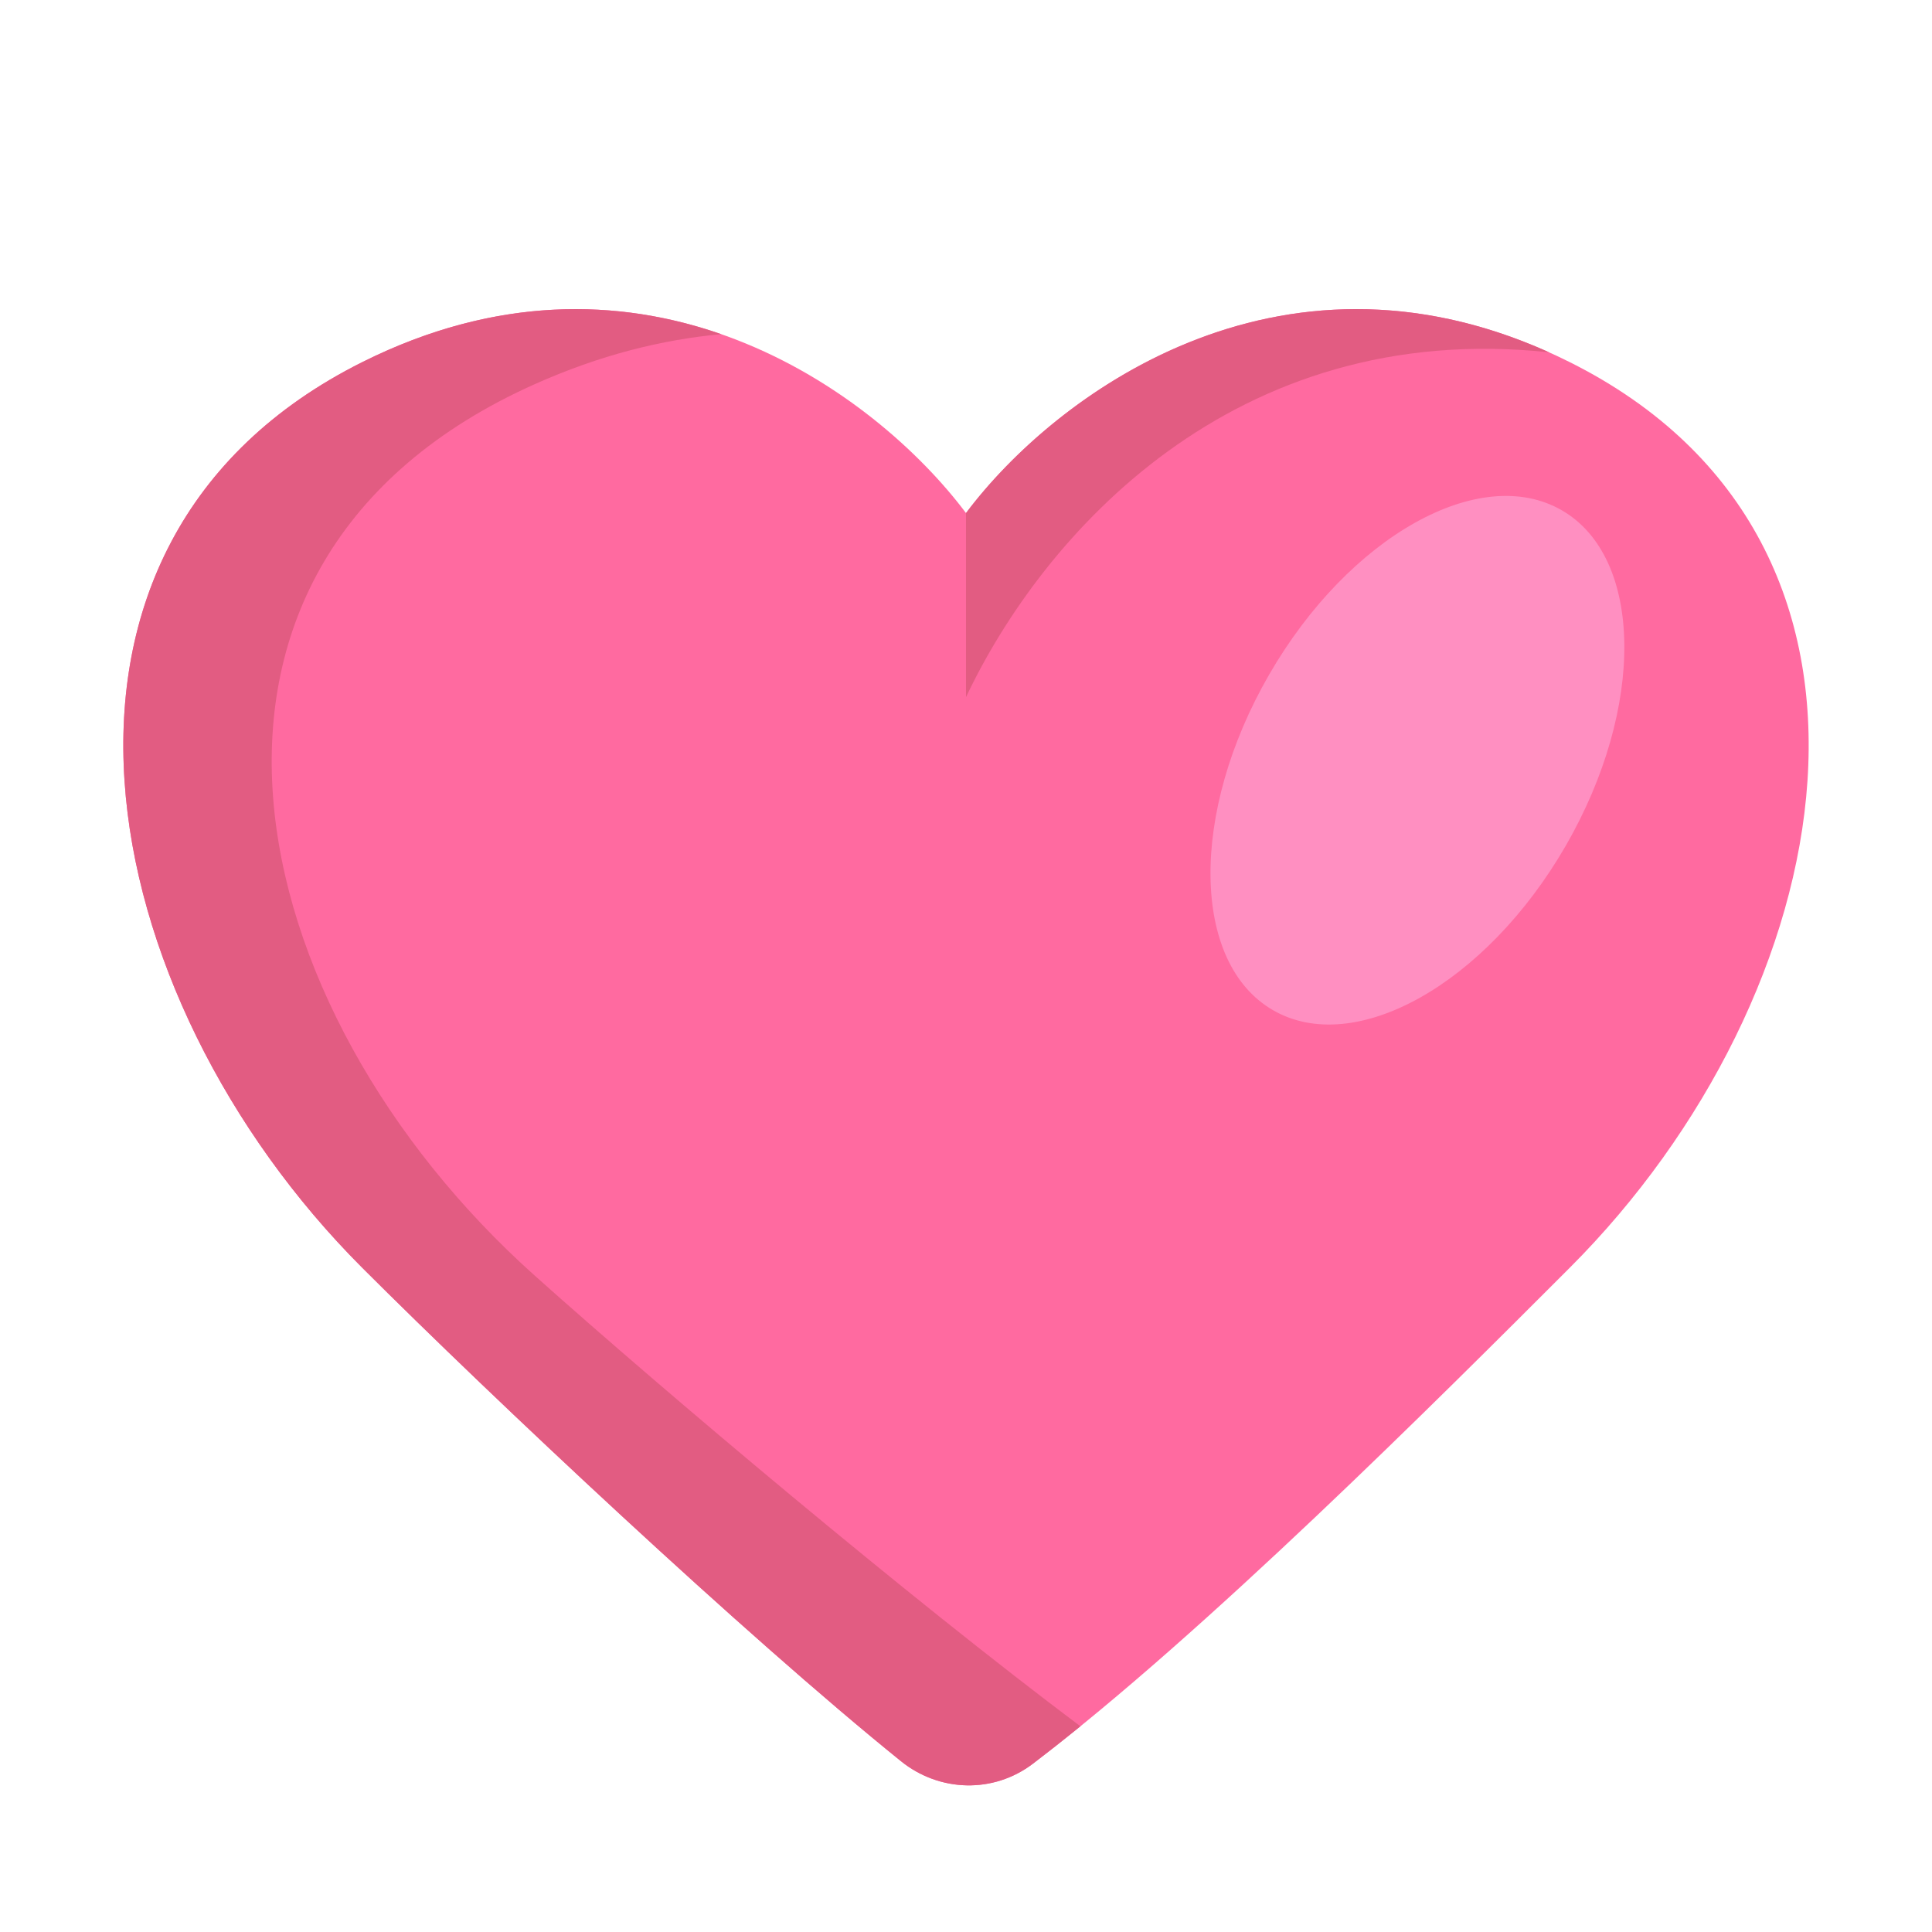
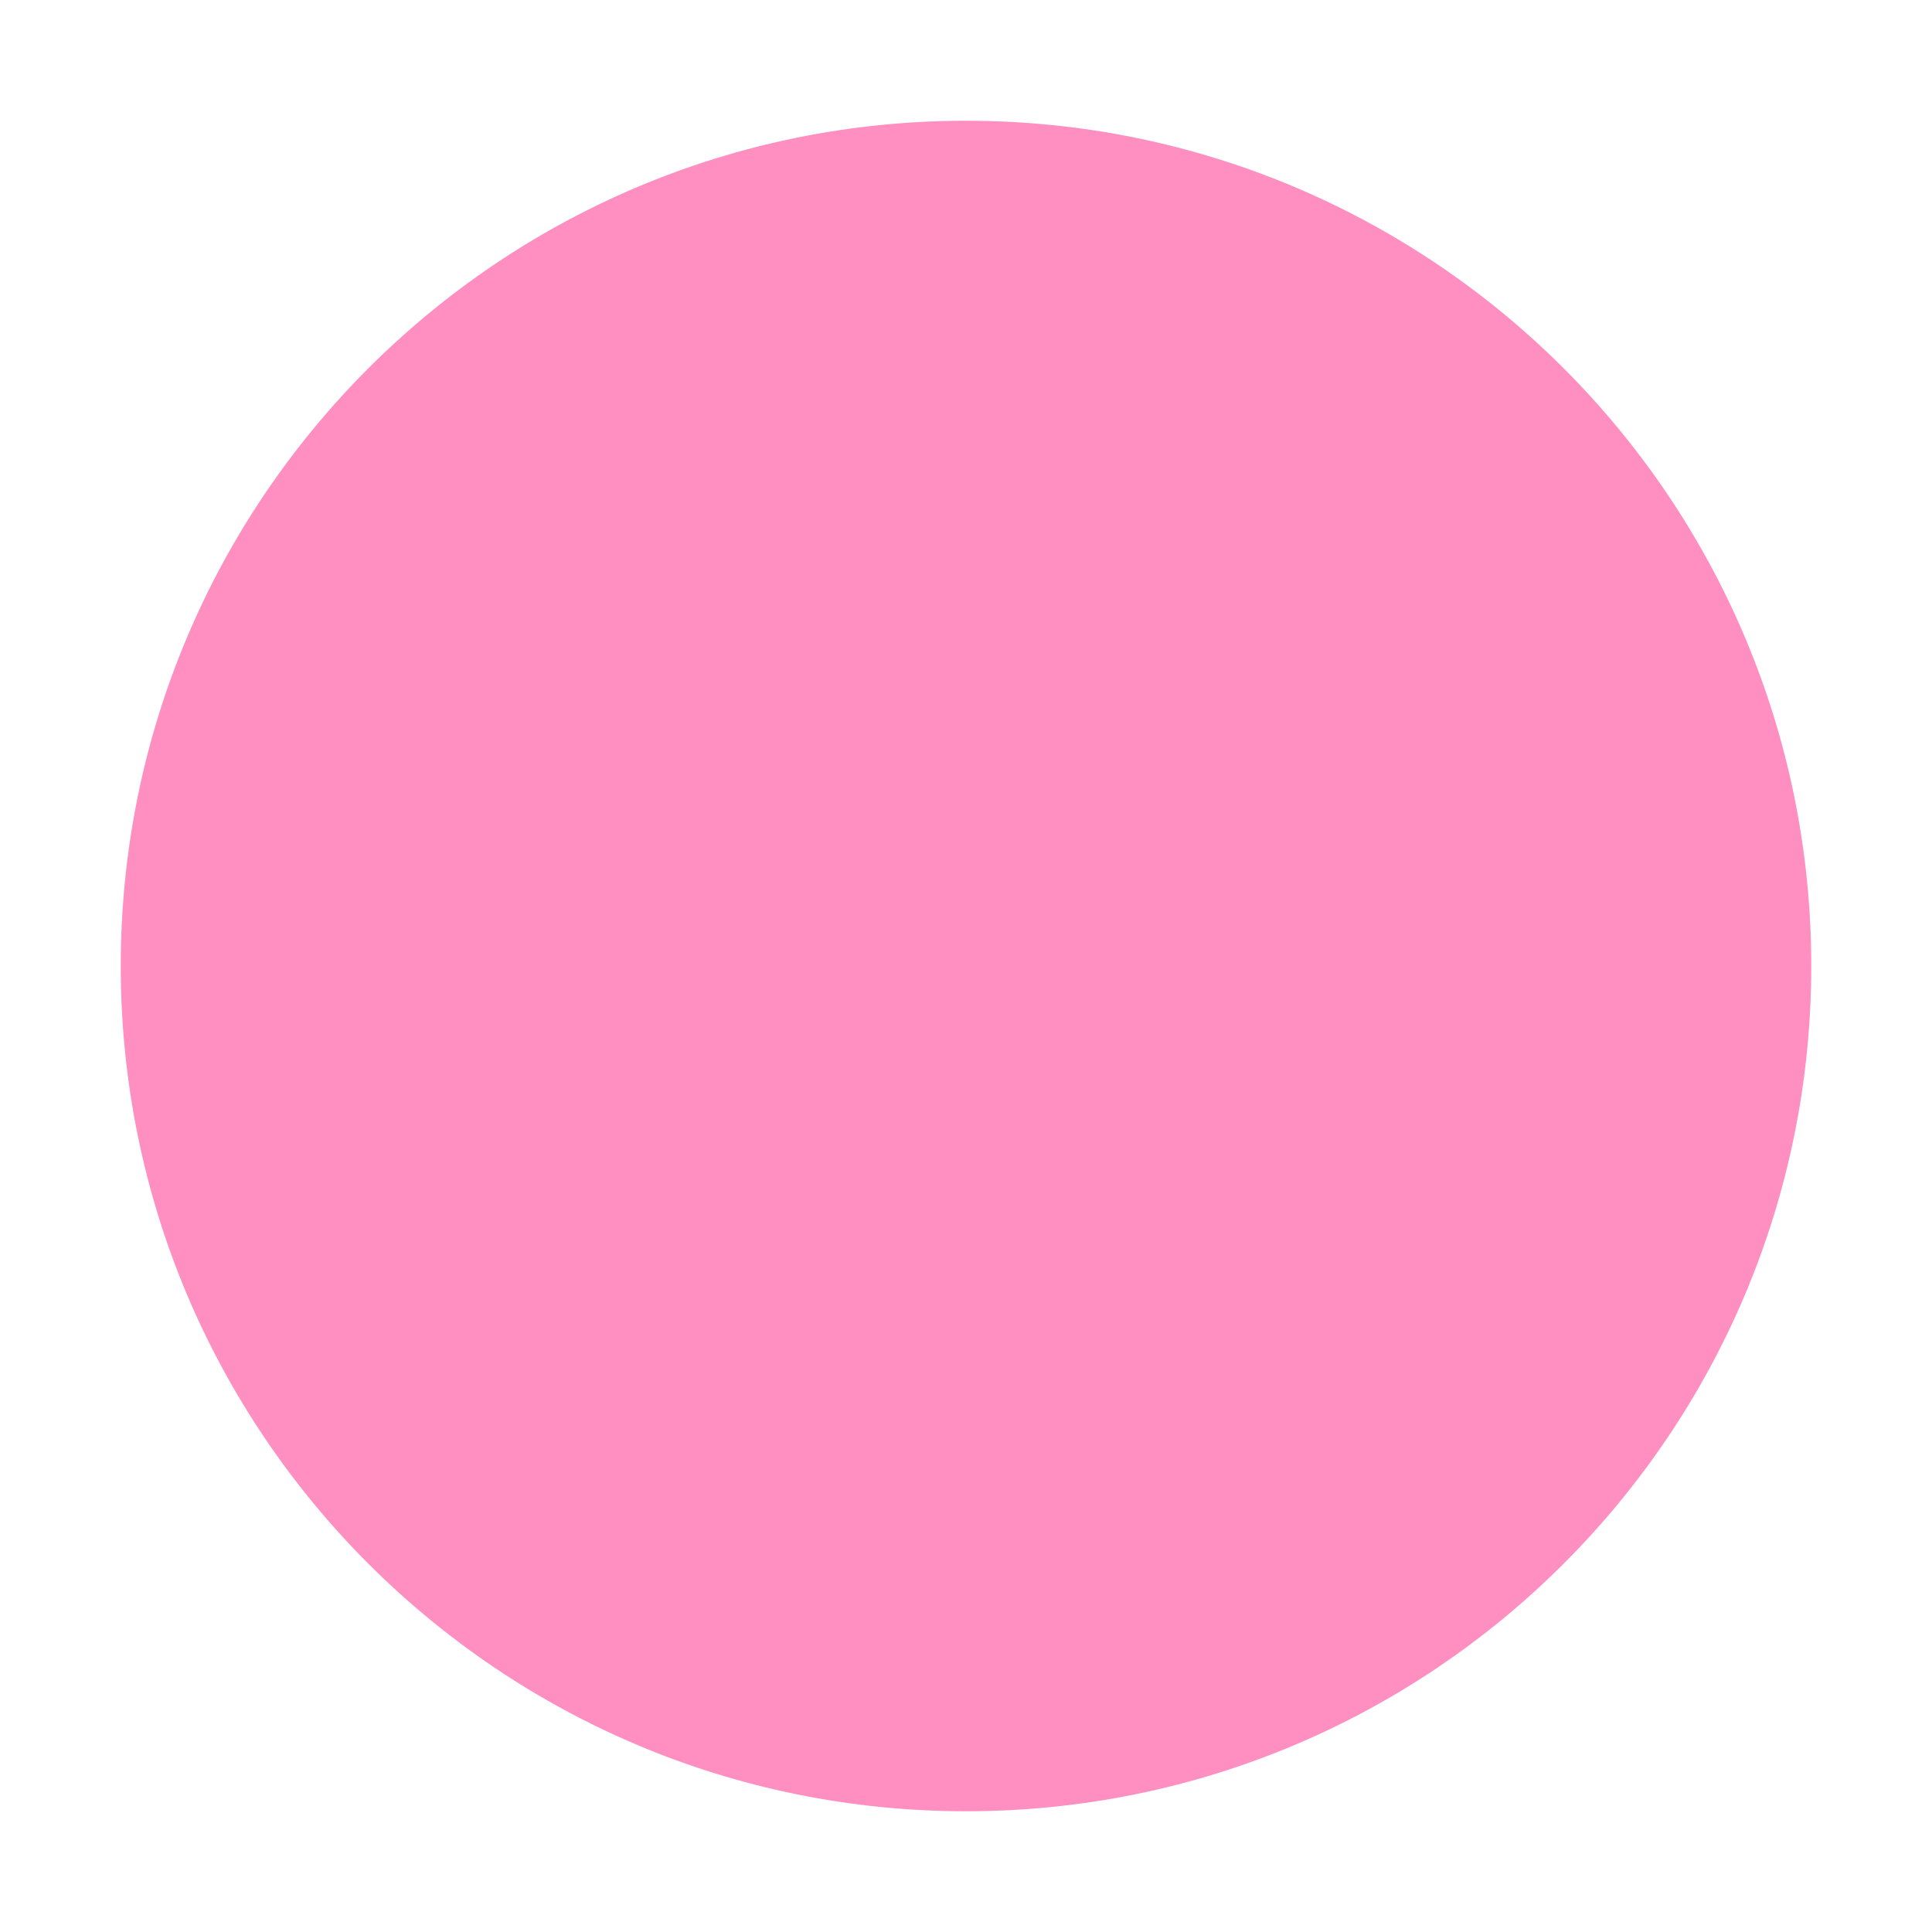
<svg xmlns="http://www.w3.org/2000/svg" width="32" height="32" viewBox="0 0 32 32" fill="none">
-   <path d="M6 5.998C10.665 3.666 14.5 6.498 16 8.498C17.5 6.498 21.336 3.666 26 5.998C32 8.998 30.5 16.498 26 20.998C23.805 23.194 19.938 27.061 17.109 29.212C16.456 29.709 15.562 29.686 14.923 29.171C12.33 27.078 8.165 23.163 6 20.998C1.5 16.498 0 8.998 6 5.998Z" fill="#FF6AA0" />
-   <path d="M16 8.498V11.547C17.27 8.863 20.426 5.278 25.658 5.835C21.149 3.804 17.463 6.547 16 8.498Z" fill="#E25C82" />
-   <path d="M11.946 5.535C10.262 4.948 8.225 4.885 6 5.998C0 8.998 1.5 16.498 6 20.998C8.165 23.163 12.33 27.078 14.923 29.171C15.562 29.686 16.456 29.709 17.109 29.212C17.363 29.018 17.626 28.811 17.895 28.593C15.04 26.45 11.034 23.074 8.859 21.13C3.903 16.7 2.25 9.316 8.859 6.362C9.933 5.882 10.967 5.624 11.946 5.535Z" fill="#E25C82" />
-   <ellipse cx="23.477" cy="12.592" rx="2.836" ry="4.781" transform="rotate(30 23.4771 12.5917)" fill="#FF8FC1" />
+   <path d="M30 16C30 23.732 23.732 30 16 30C8.268 30 2 23.732 2 16C2 8.268 8.268 2 16 2C23.732 2 30 8.268 30 16Z" fill="#FF8FC1" />
</svg>
